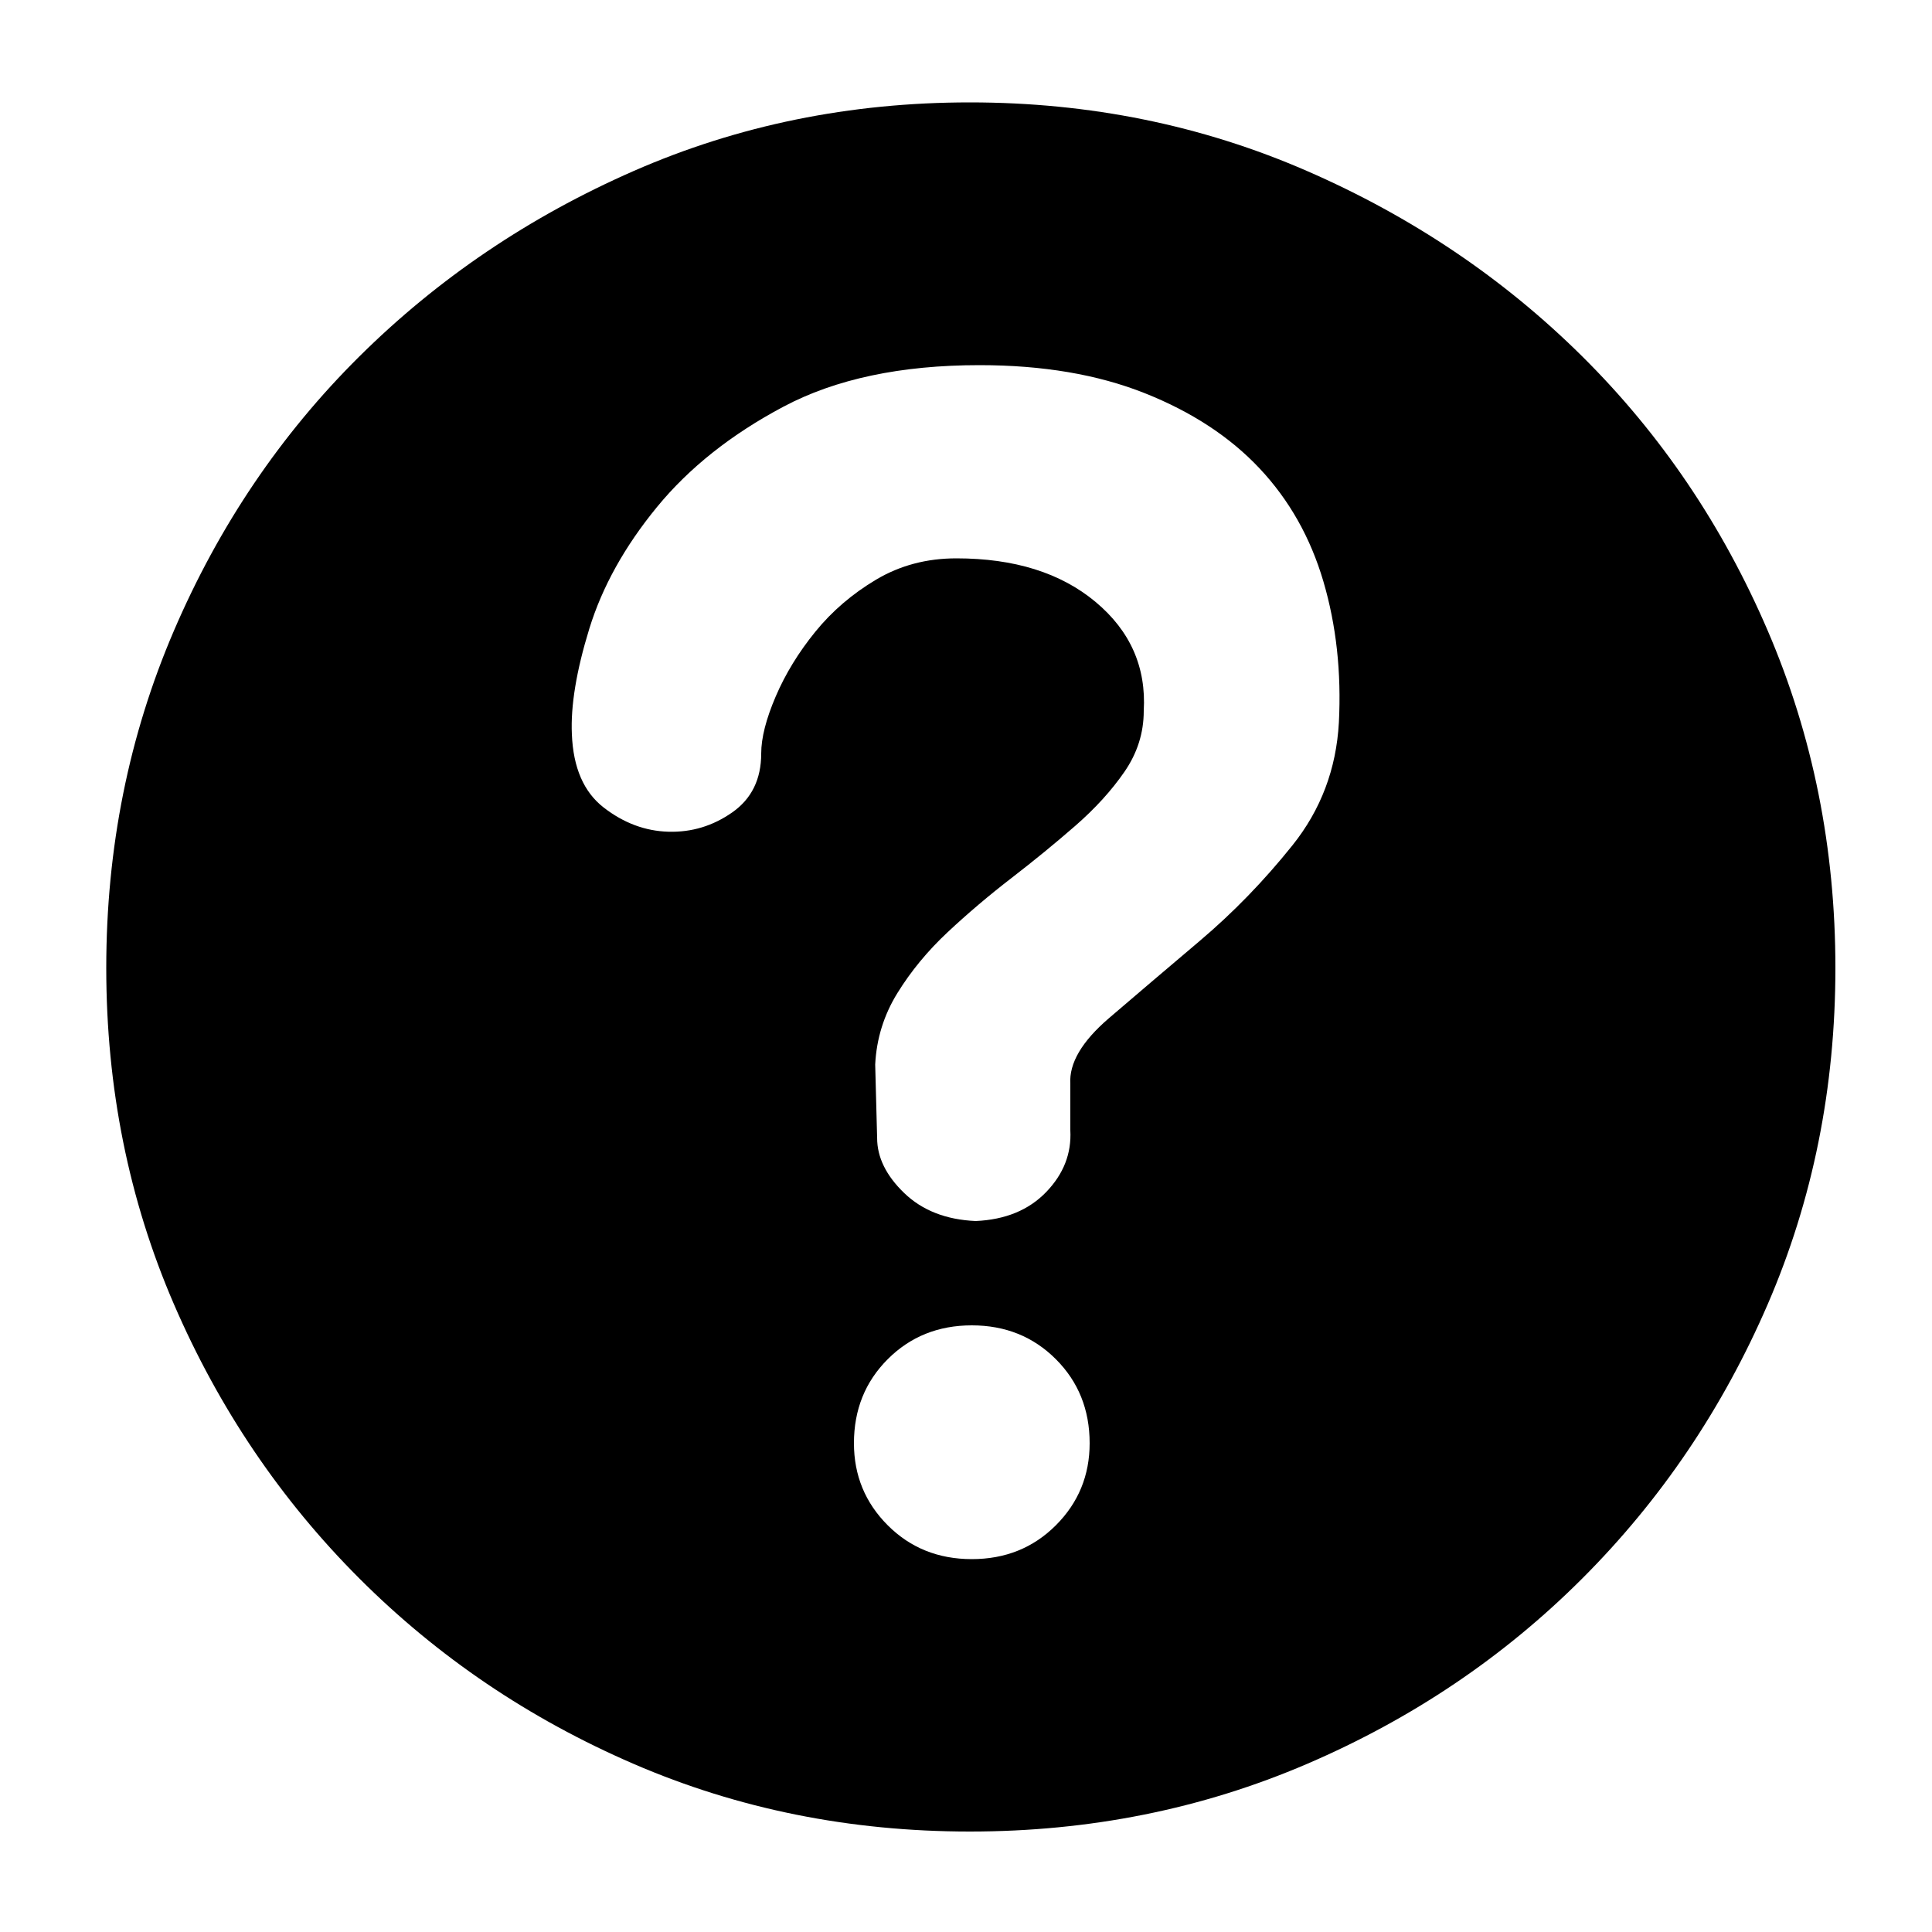
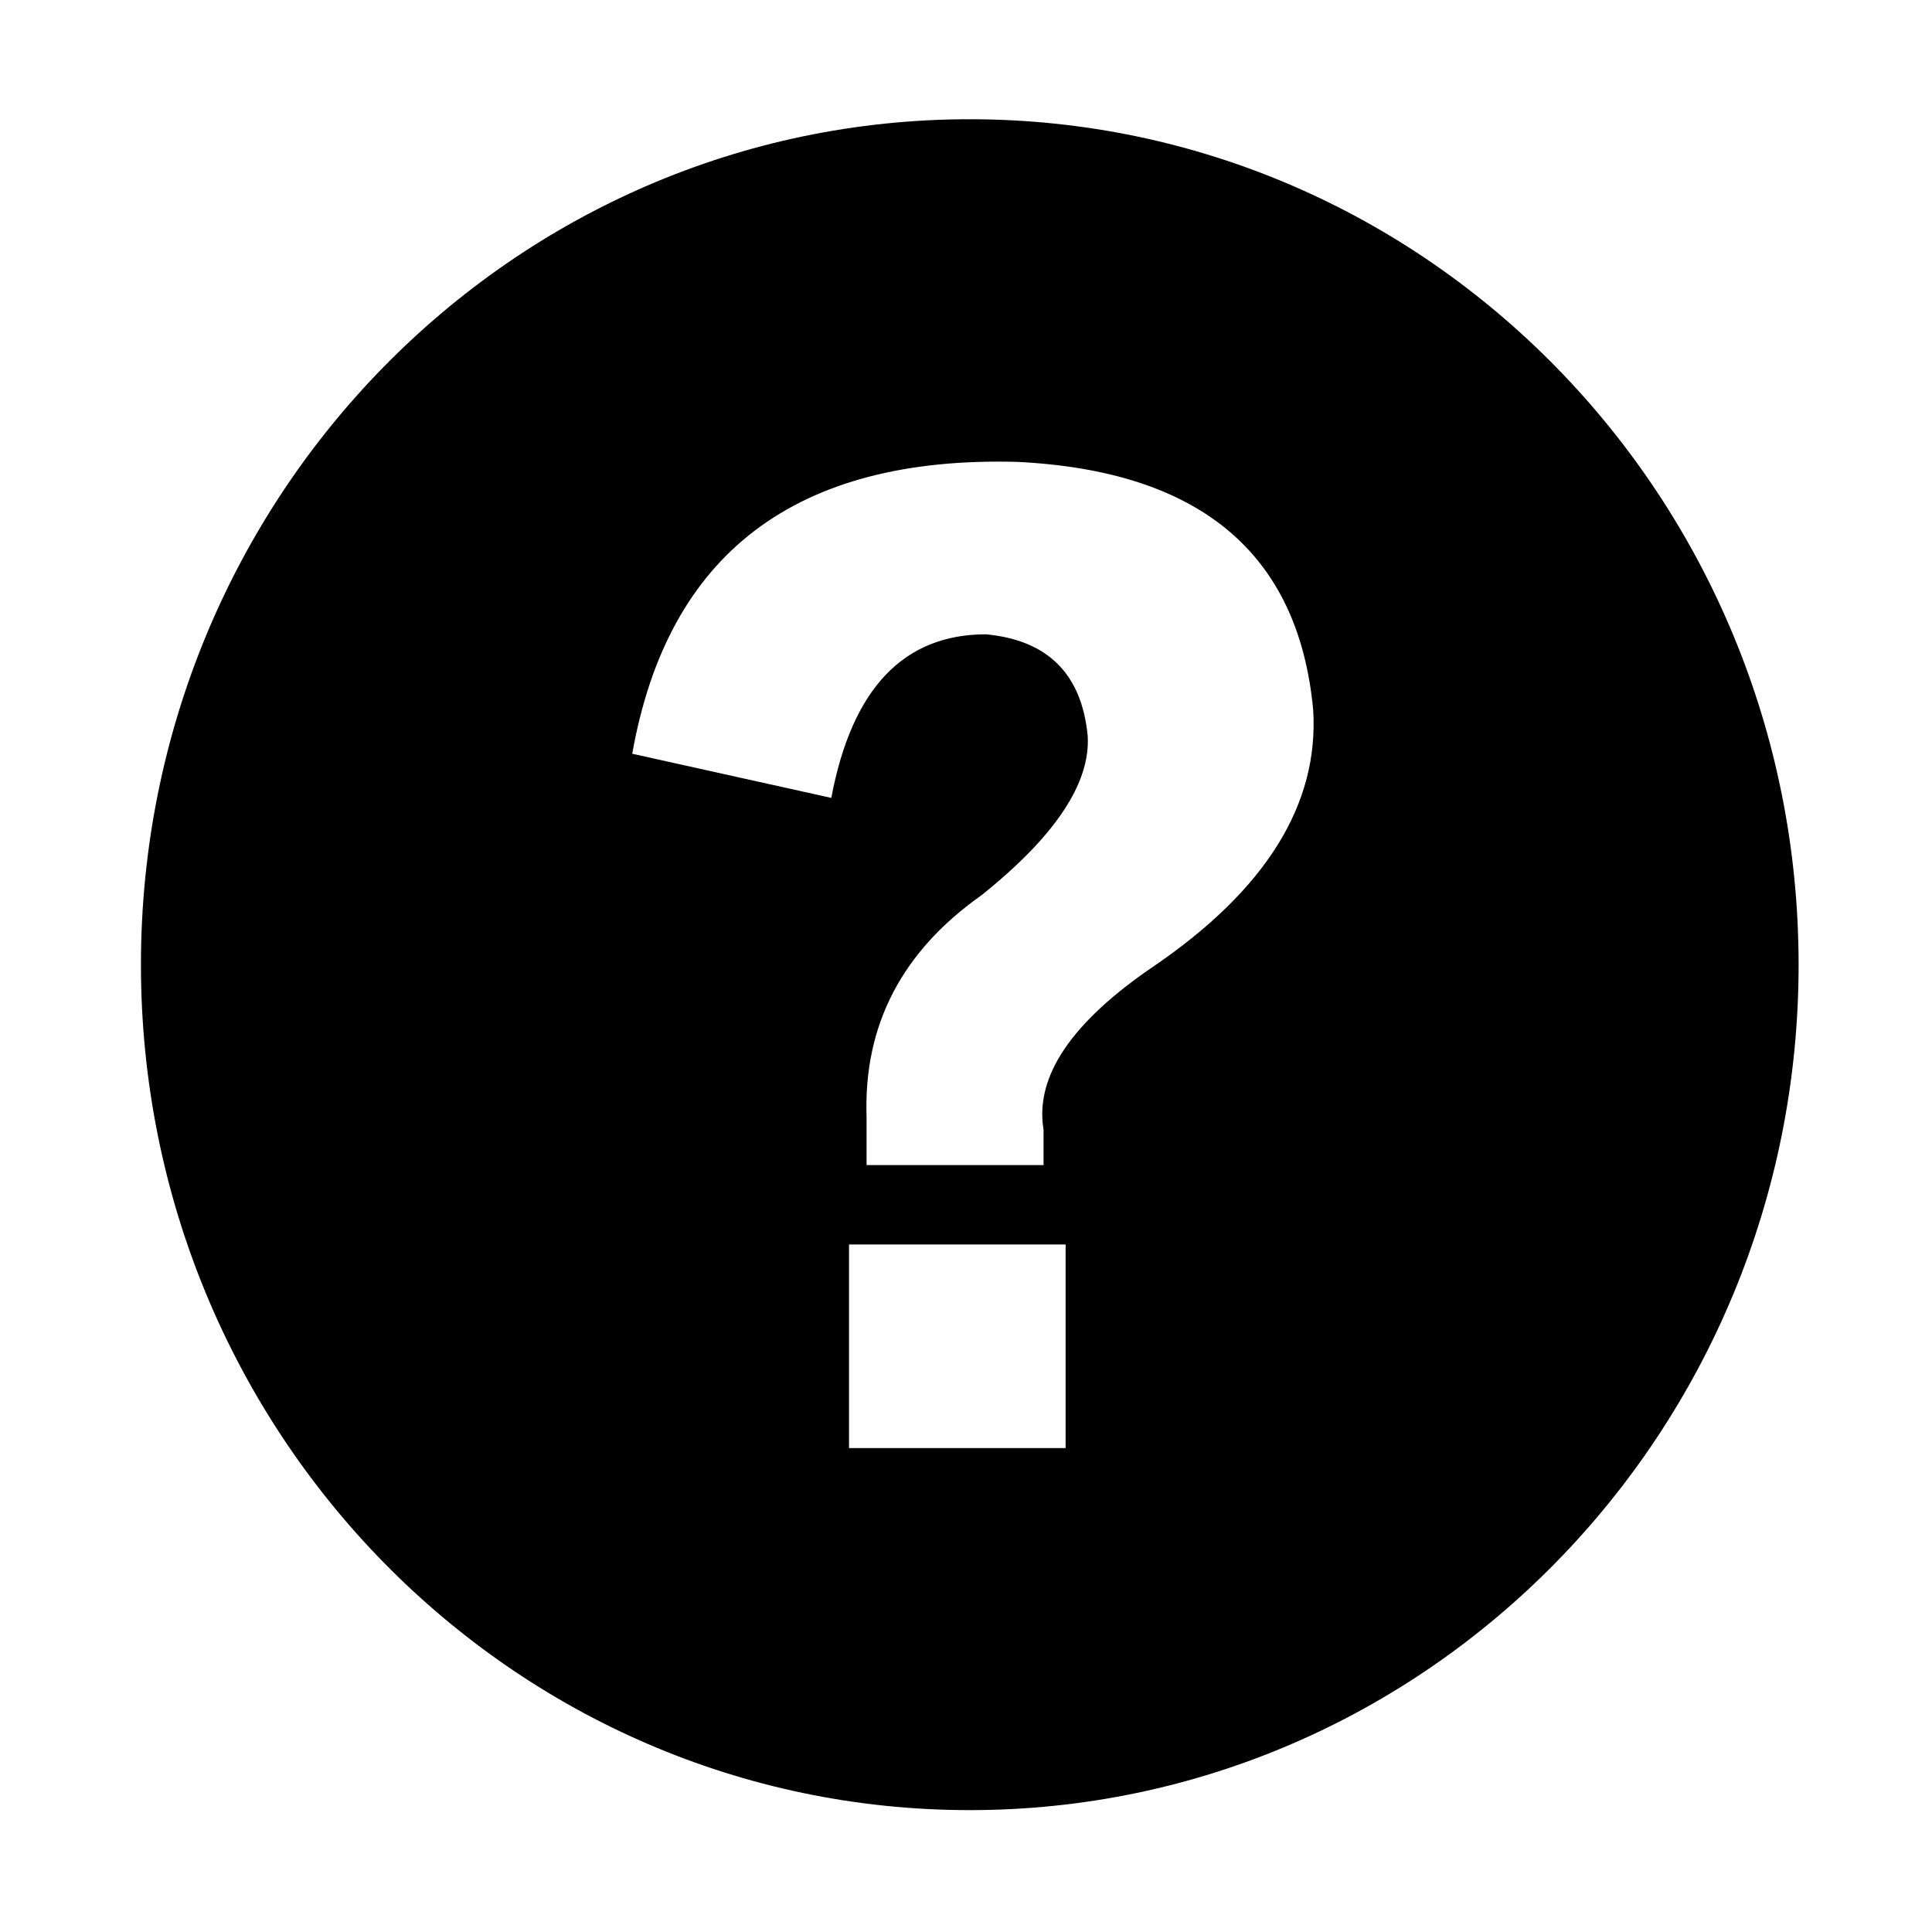
- <svg xmlns="http://www.w3.org/2000/svg" t="1666670827475" viewBox="0 0 1024 1024" version="1.1" p-id="2647" fill="currentcolor">
-   <path d="M514.048 54.272q95.232 0 178.688 36.352t145.92 98.304 98.304 145.408 35.84 178.688-35.84 178.176-98.304 145.408-145.92 98.304-178.688 35.84-178.176-35.84-145.408-98.304-98.304-145.408-35.84-178.176 35.84-178.688 98.304-145.408 145.408-98.304 178.176-36.352zM515.072 826.368q26.624 0 44.544-17.92t17.92-43.52q0-26.624-17.92-44.544t-44.544-17.92-44.544 17.92-17.92 44.544q0 25.6 17.92 43.52t44.544 17.92zM567.296 574.464q-1.024-16.384 20.48-34.816t48.128-40.96 49.152-50.688 24.576-65.024q2.048-39.936-8.192-74.752t-33.792-59.904-60.928-39.936-87.552-14.848q-62.464 0-103.936 22.016t-67.072 53.248-35.84 64.512-9.216 55.808q1.024 26.624 16.896 38.912t34.304 12.8 33.792-10.24 15.36-31.232q0-12.288 7.68-30.208t20.992-34.304 32.256-27.648 42.496-11.264q46.08 0 73.728 23.04t25.6 57.856q0 17.408-10.24 32.256t-26.112 28.672-33.792 27.648-33.792 28.672-26.624 32.256-11.776 37.888l1.024 38.912q0 15.36 14.336 29.184t37.888 14.848q23.552-1.024 37.376-15.36t12.8-32.768l0-24.576z" p-id="2648" />
+ <svg xmlns="http://www.w3.org/2000/svg" t="1666673859981" class="icon" viewBox="0 0 1024 1024" version="1.1" p-id="2789" fill="currentcolor">
+   <path d="M514 63.2c-242.6 0-439.3 200.6-439.3 448.1S271.4 959.4 514 959.4s439.3-200.6 439.3-448.1S756.6 63.2 514 63.2z m50.8 704.3H450V659.6h114.8v107.9zM611.7 512c-43.8 29.7-63.3 58.6-58.6 86.7v18.8h-93.8v-25.8c-1.6-48.4 18.8-87.5 60.9-117.2 39-31.2 57.8-59.4 56.3-84.4-3.1-32.8-21.1-50.8-53.9-53.9-43.8 0-71.1 28.9-82 86.7l-105.5-23.4c18.8-106.2 86.7-157.8 203.9-154.7 96.9 4.7 149.2 48.4 157 131.3 3.2 50-24.9 95.3-84.3 135.9z" p-id="2790" />
</svg>
